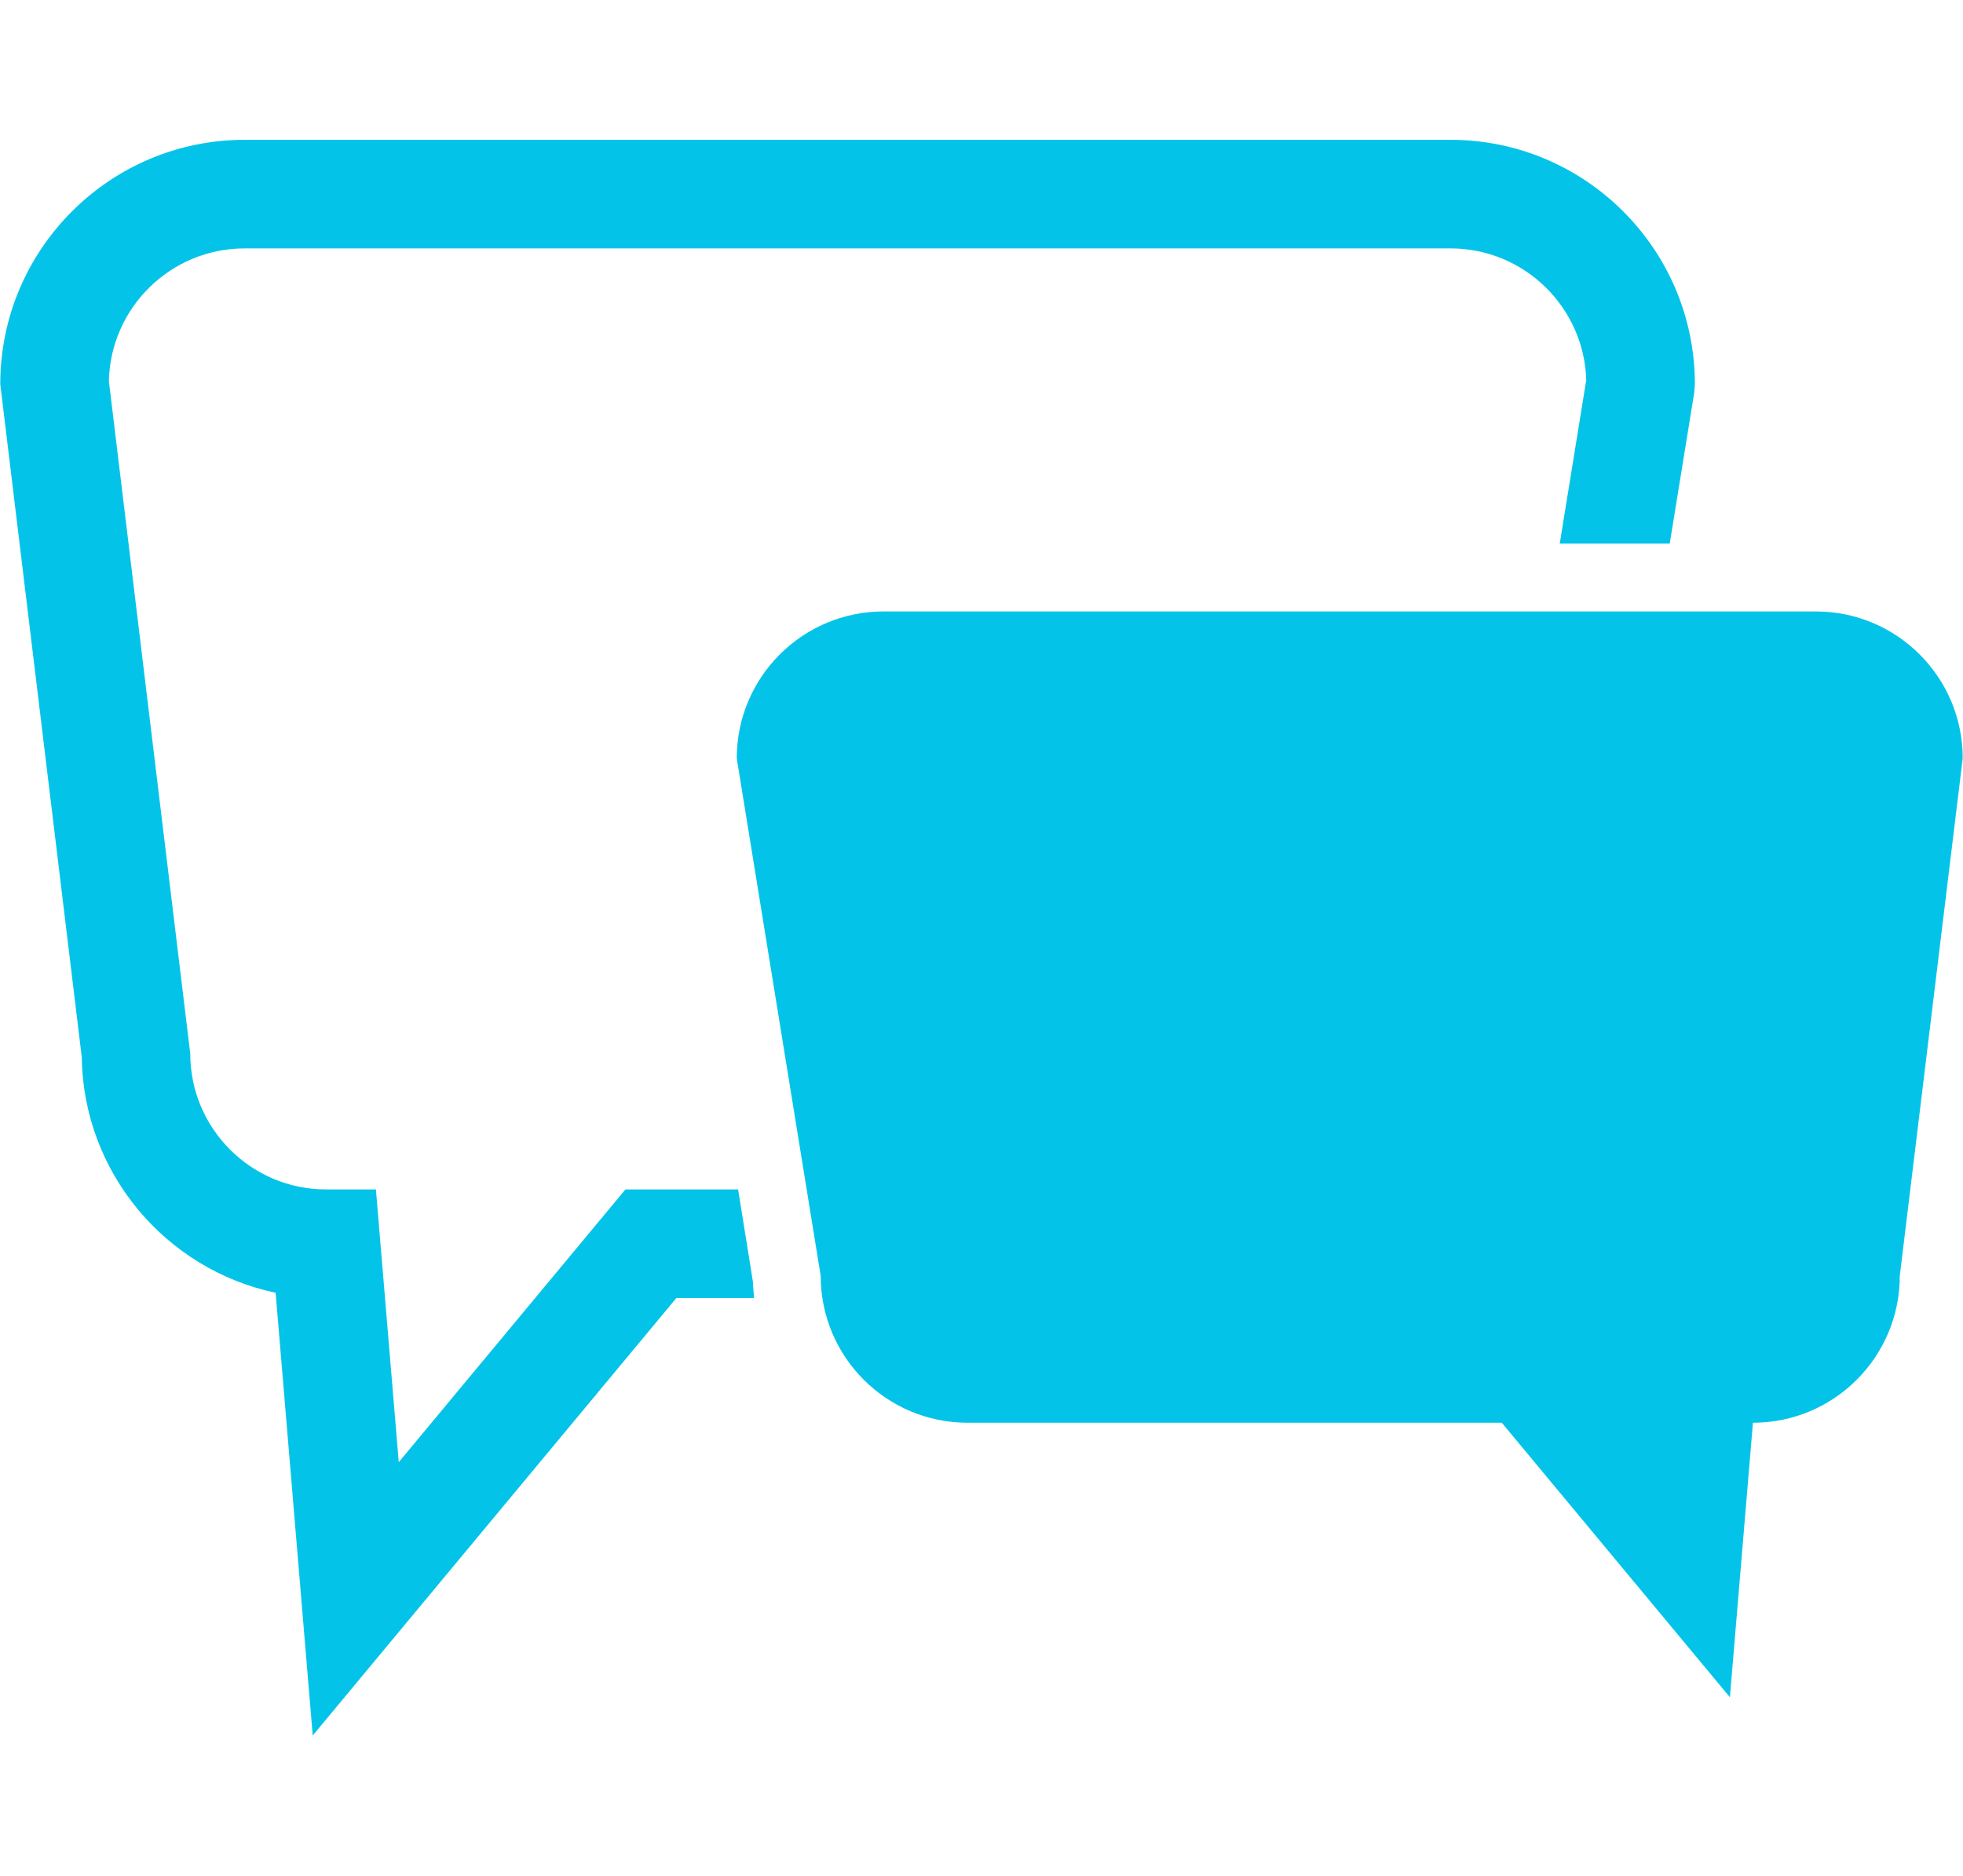
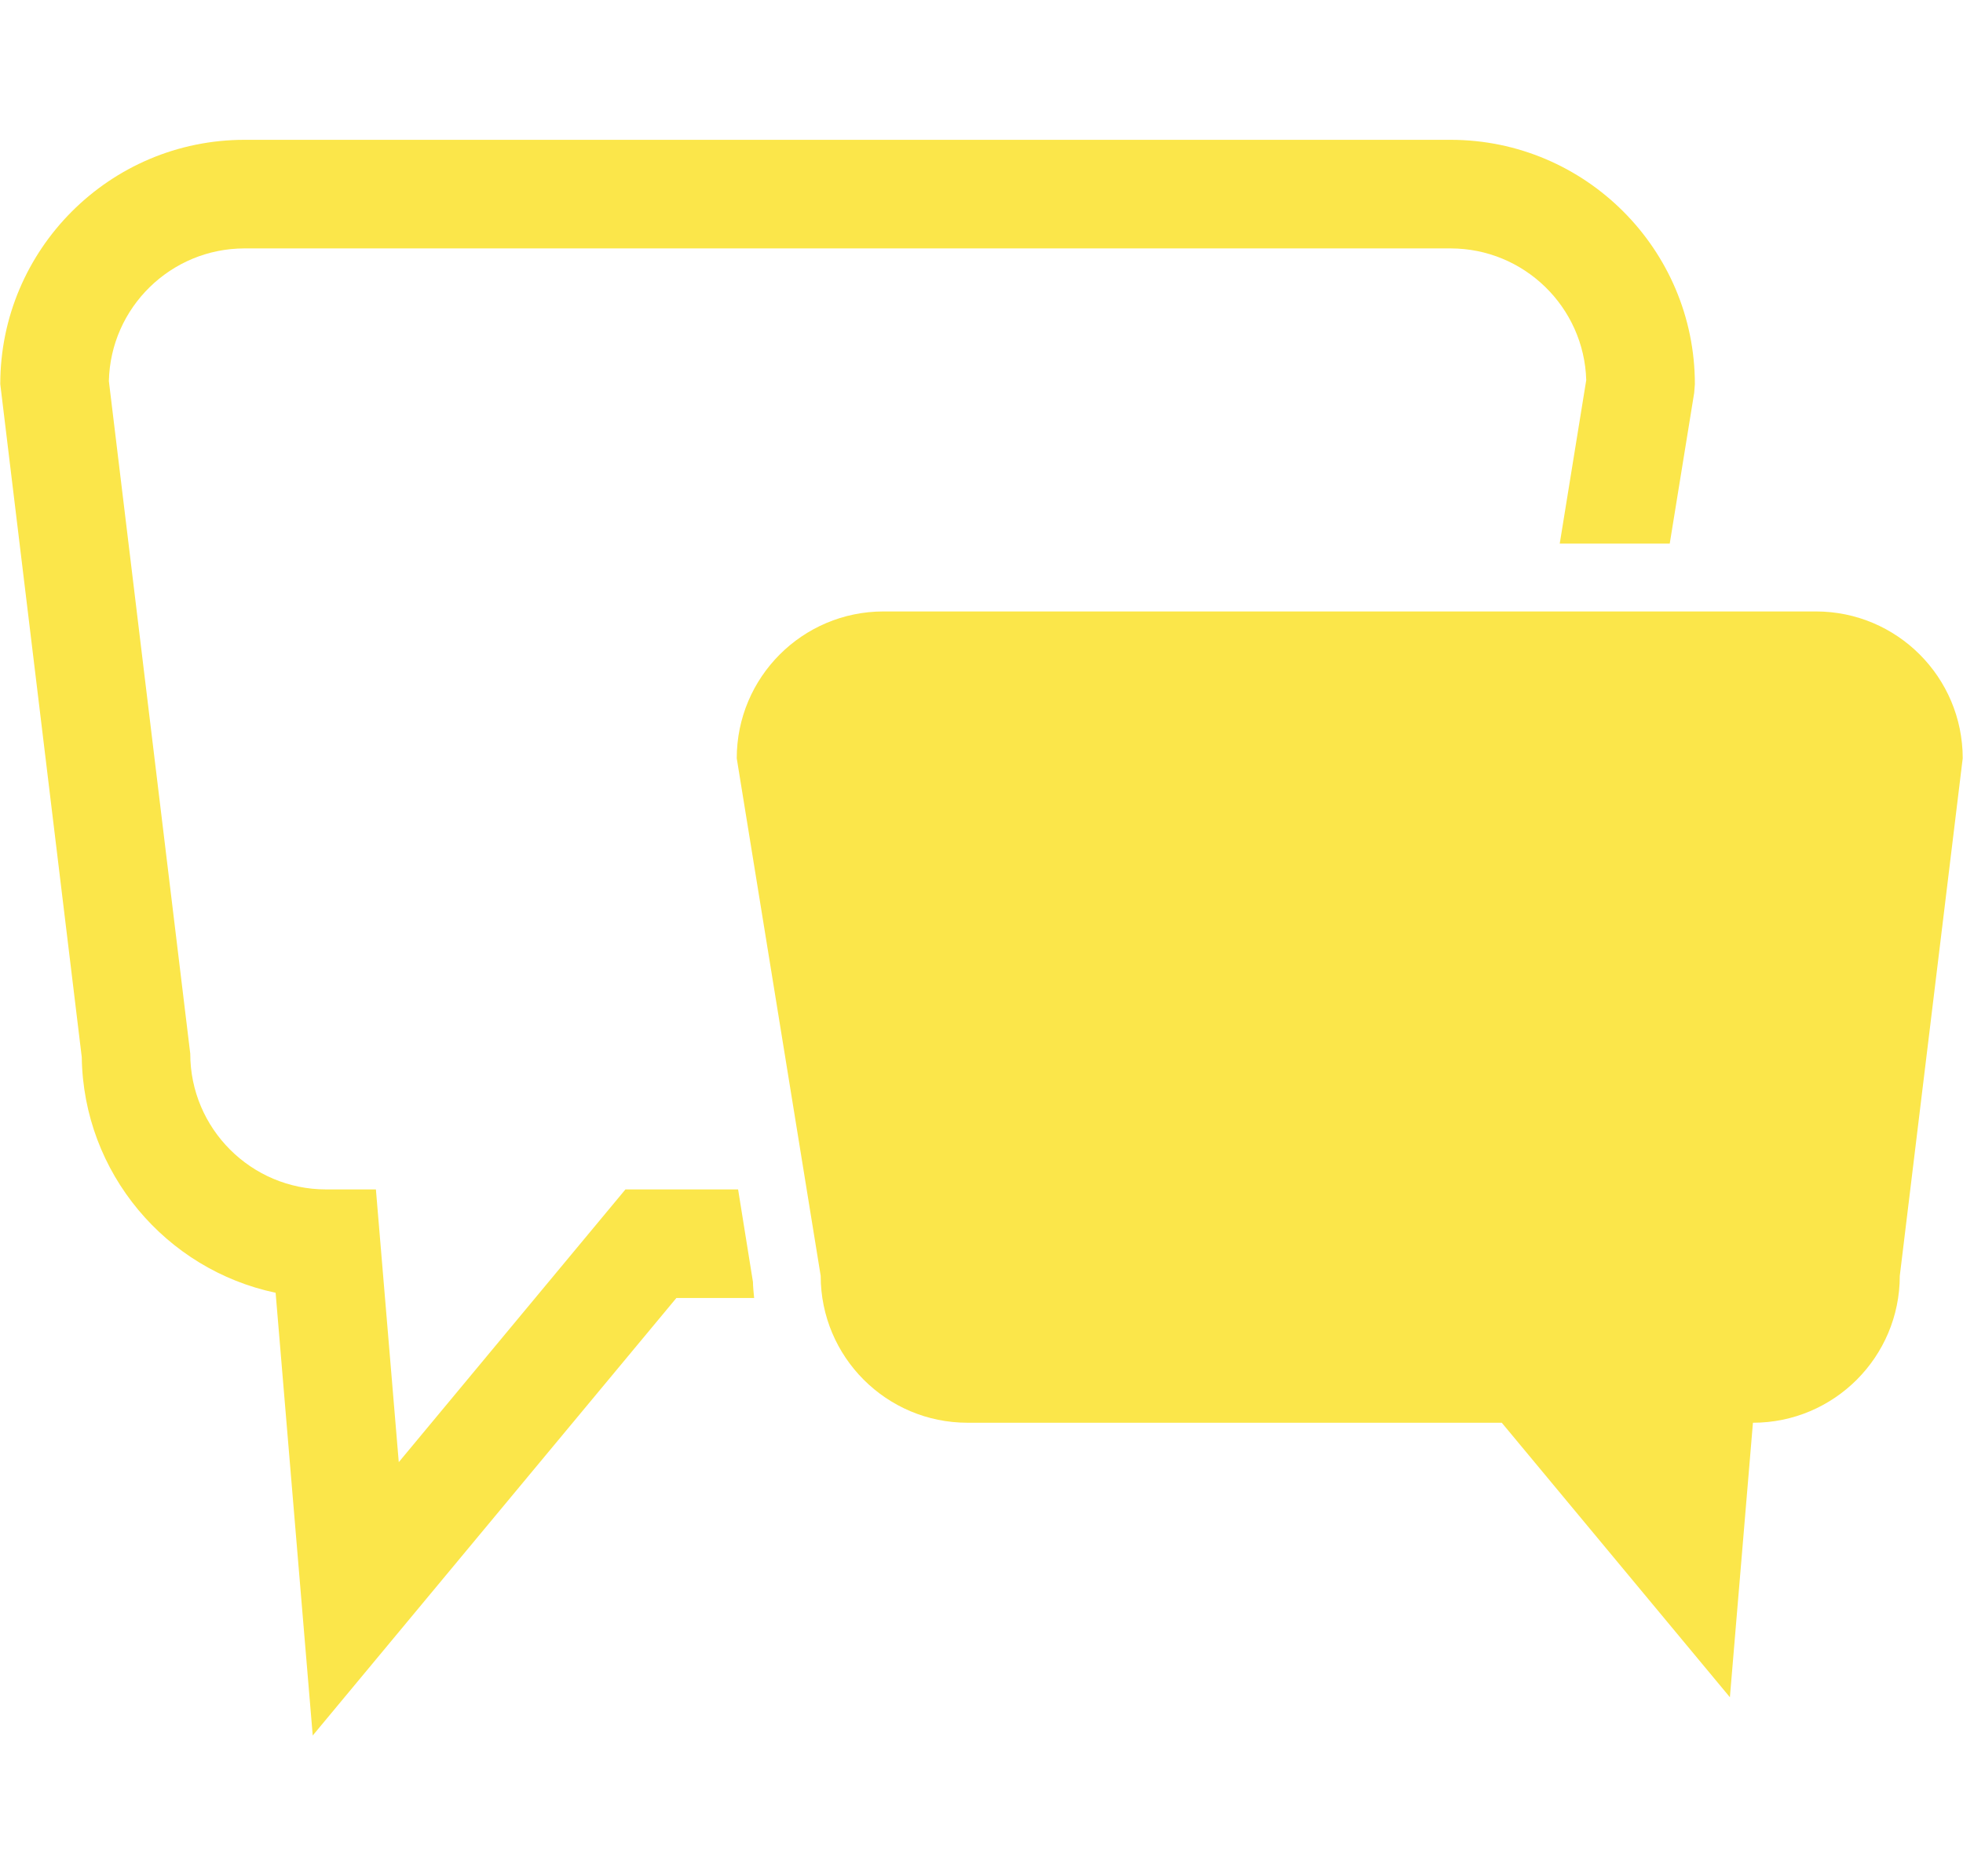
<svg xmlns="http://www.w3.org/2000/svg" enable-background="new 0 0 87.318 83.411" height="83.411" viewBox="0 0 87.318 83.411" width="87.318">
-   <g fill="#03c4e8">
+   <g fill="#FBE64A">
    <path d="m36.506 56.748c0 3.607 2.924 6.533 6.532 6.533h23.764l10.147 12.209 1.025-12.209c3.607 0 6.532-2.926 6.532-6.533l2.799-23.02c0-3.607-2.924-6.532-6.532-6.532h-41.469c-3.607 0-6.532 2.925-6.532 6.532z" />
    <path d="m33.492 57.013-.66-4.11h-5.011l-10.083 12.131-1.017-12.131h-2.221c-3.327 0-6.037-2.708-6.037-6.037l-3.62-29.915c.071-3.268 2.752-5.902 6.034-5.902h53.648c3.271 0 5.94 2.611 6.034 5.858l-1.179 7.271h4.893l1.088-6.707.03-.387c0-5.991-4.874-10.865-10.866-10.865h-53.647c-5.992 0-10.866 4.874-10.866 10.865l3.625 29.938c.071 5.154 3.751 9.453 8.623 10.478l1.651 19.692 16.176-19.46h3.459c-.023-.238-.049-.477-.054-.719z" />
  </g>
</svg>
